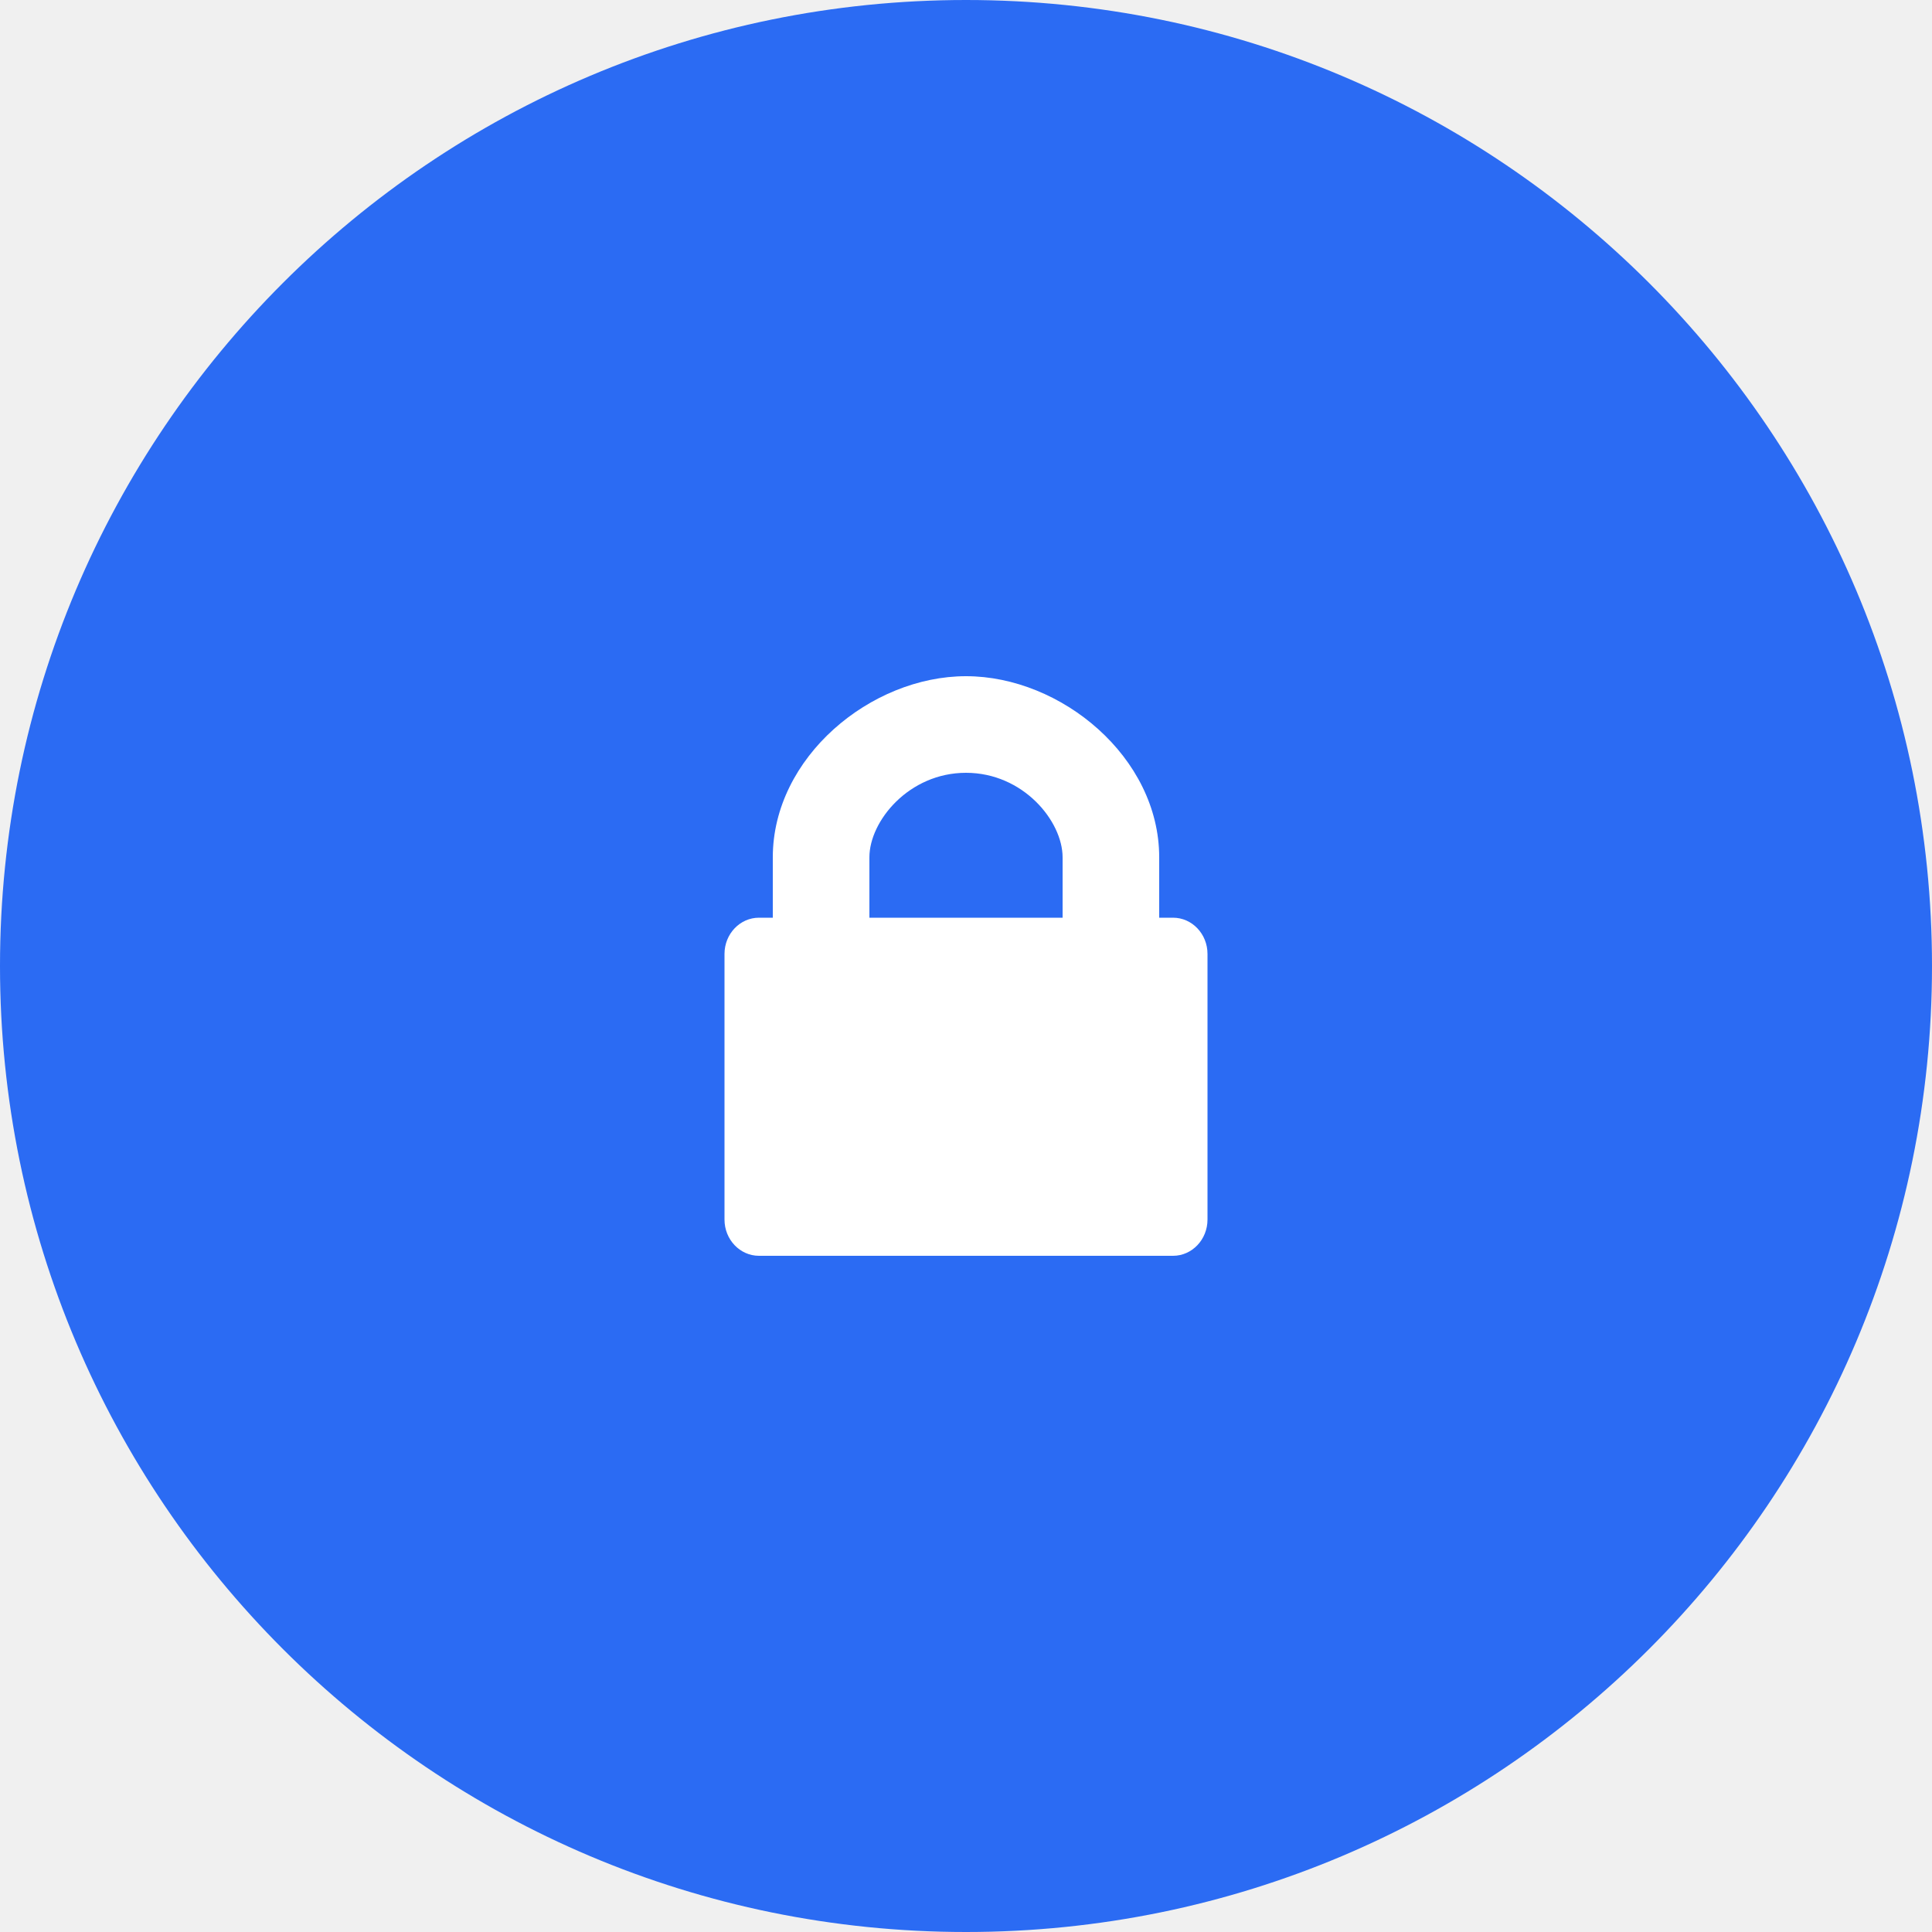
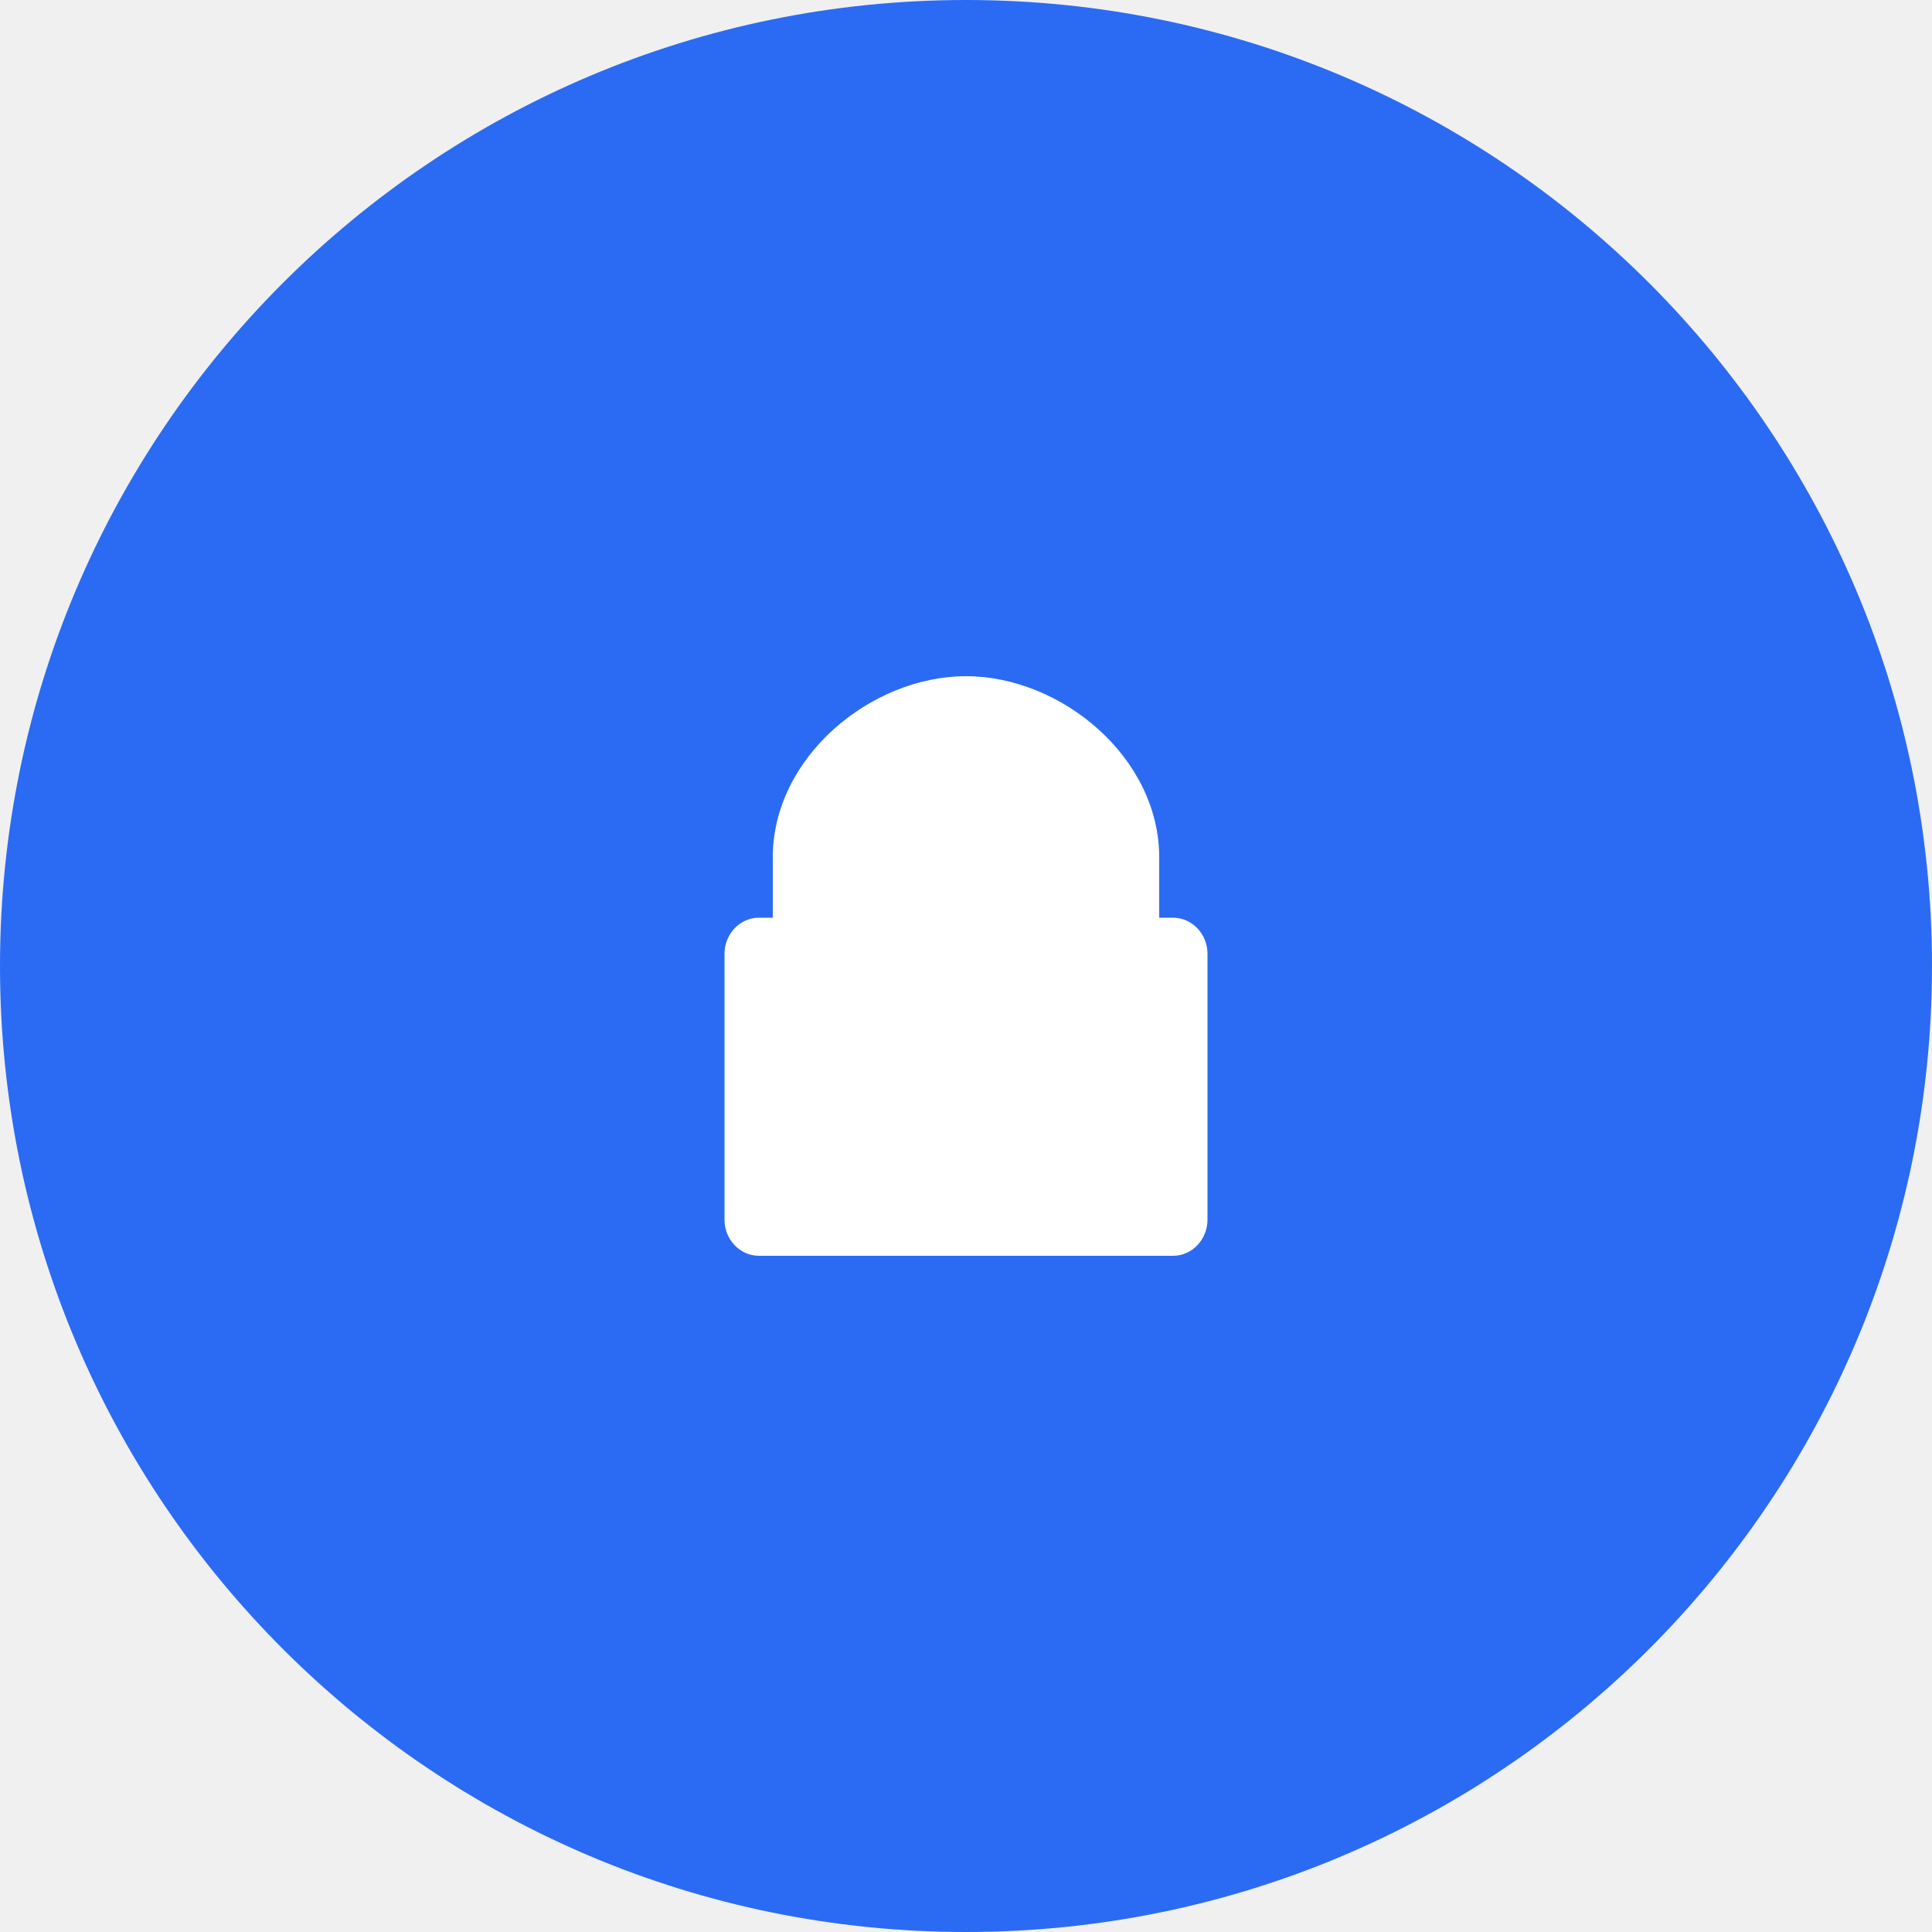
<svg xmlns="http://www.w3.org/2000/svg" width="40" height="40" viewBox="0 0 40 40" fill="none">
  <rect width="40" height="40" rx="20" fill="#2B6BF3" />
-   <path fill-rule="evenodd" clip-rule="evenodd" d="M20 14C18.028 14 16 15.679 16 17.75V19H15.714C15.32 19 15 19.336 15 19.75V25.25C15 25.664 15.32 26 15.714 26H24.286C24.68 26 25 25.664 25 25.25V19.75C25 19.336 24.68 19 24.286 19H24V17.75C24 15.679 21.972 14 20 14ZM20 16C18.817 16 18 17 18 17.75V19H22V17.75C22 17 21.183 16 20 16Z" fill="white" />
+   <path fillRule="evenodd" clipRule="evenodd" d="M20 14C18.028 14 16 15.679 16 17.75V19H15.714C15.32 19 15 19.336 15 19.75V25.25C15 25.664 15.32 26 15.714 26H24.286C24.68 26 25 25.664 25 25.25V19.75C25 19.336 24.68 19 24.286 19H24V17.75C24 15.679 21.972 14 20 14ZM20 16C18.817 16 18 17 18 17.75V19H22V17.75C22 17 21.183 16 20 16Z" fill="white" />
</svg>
